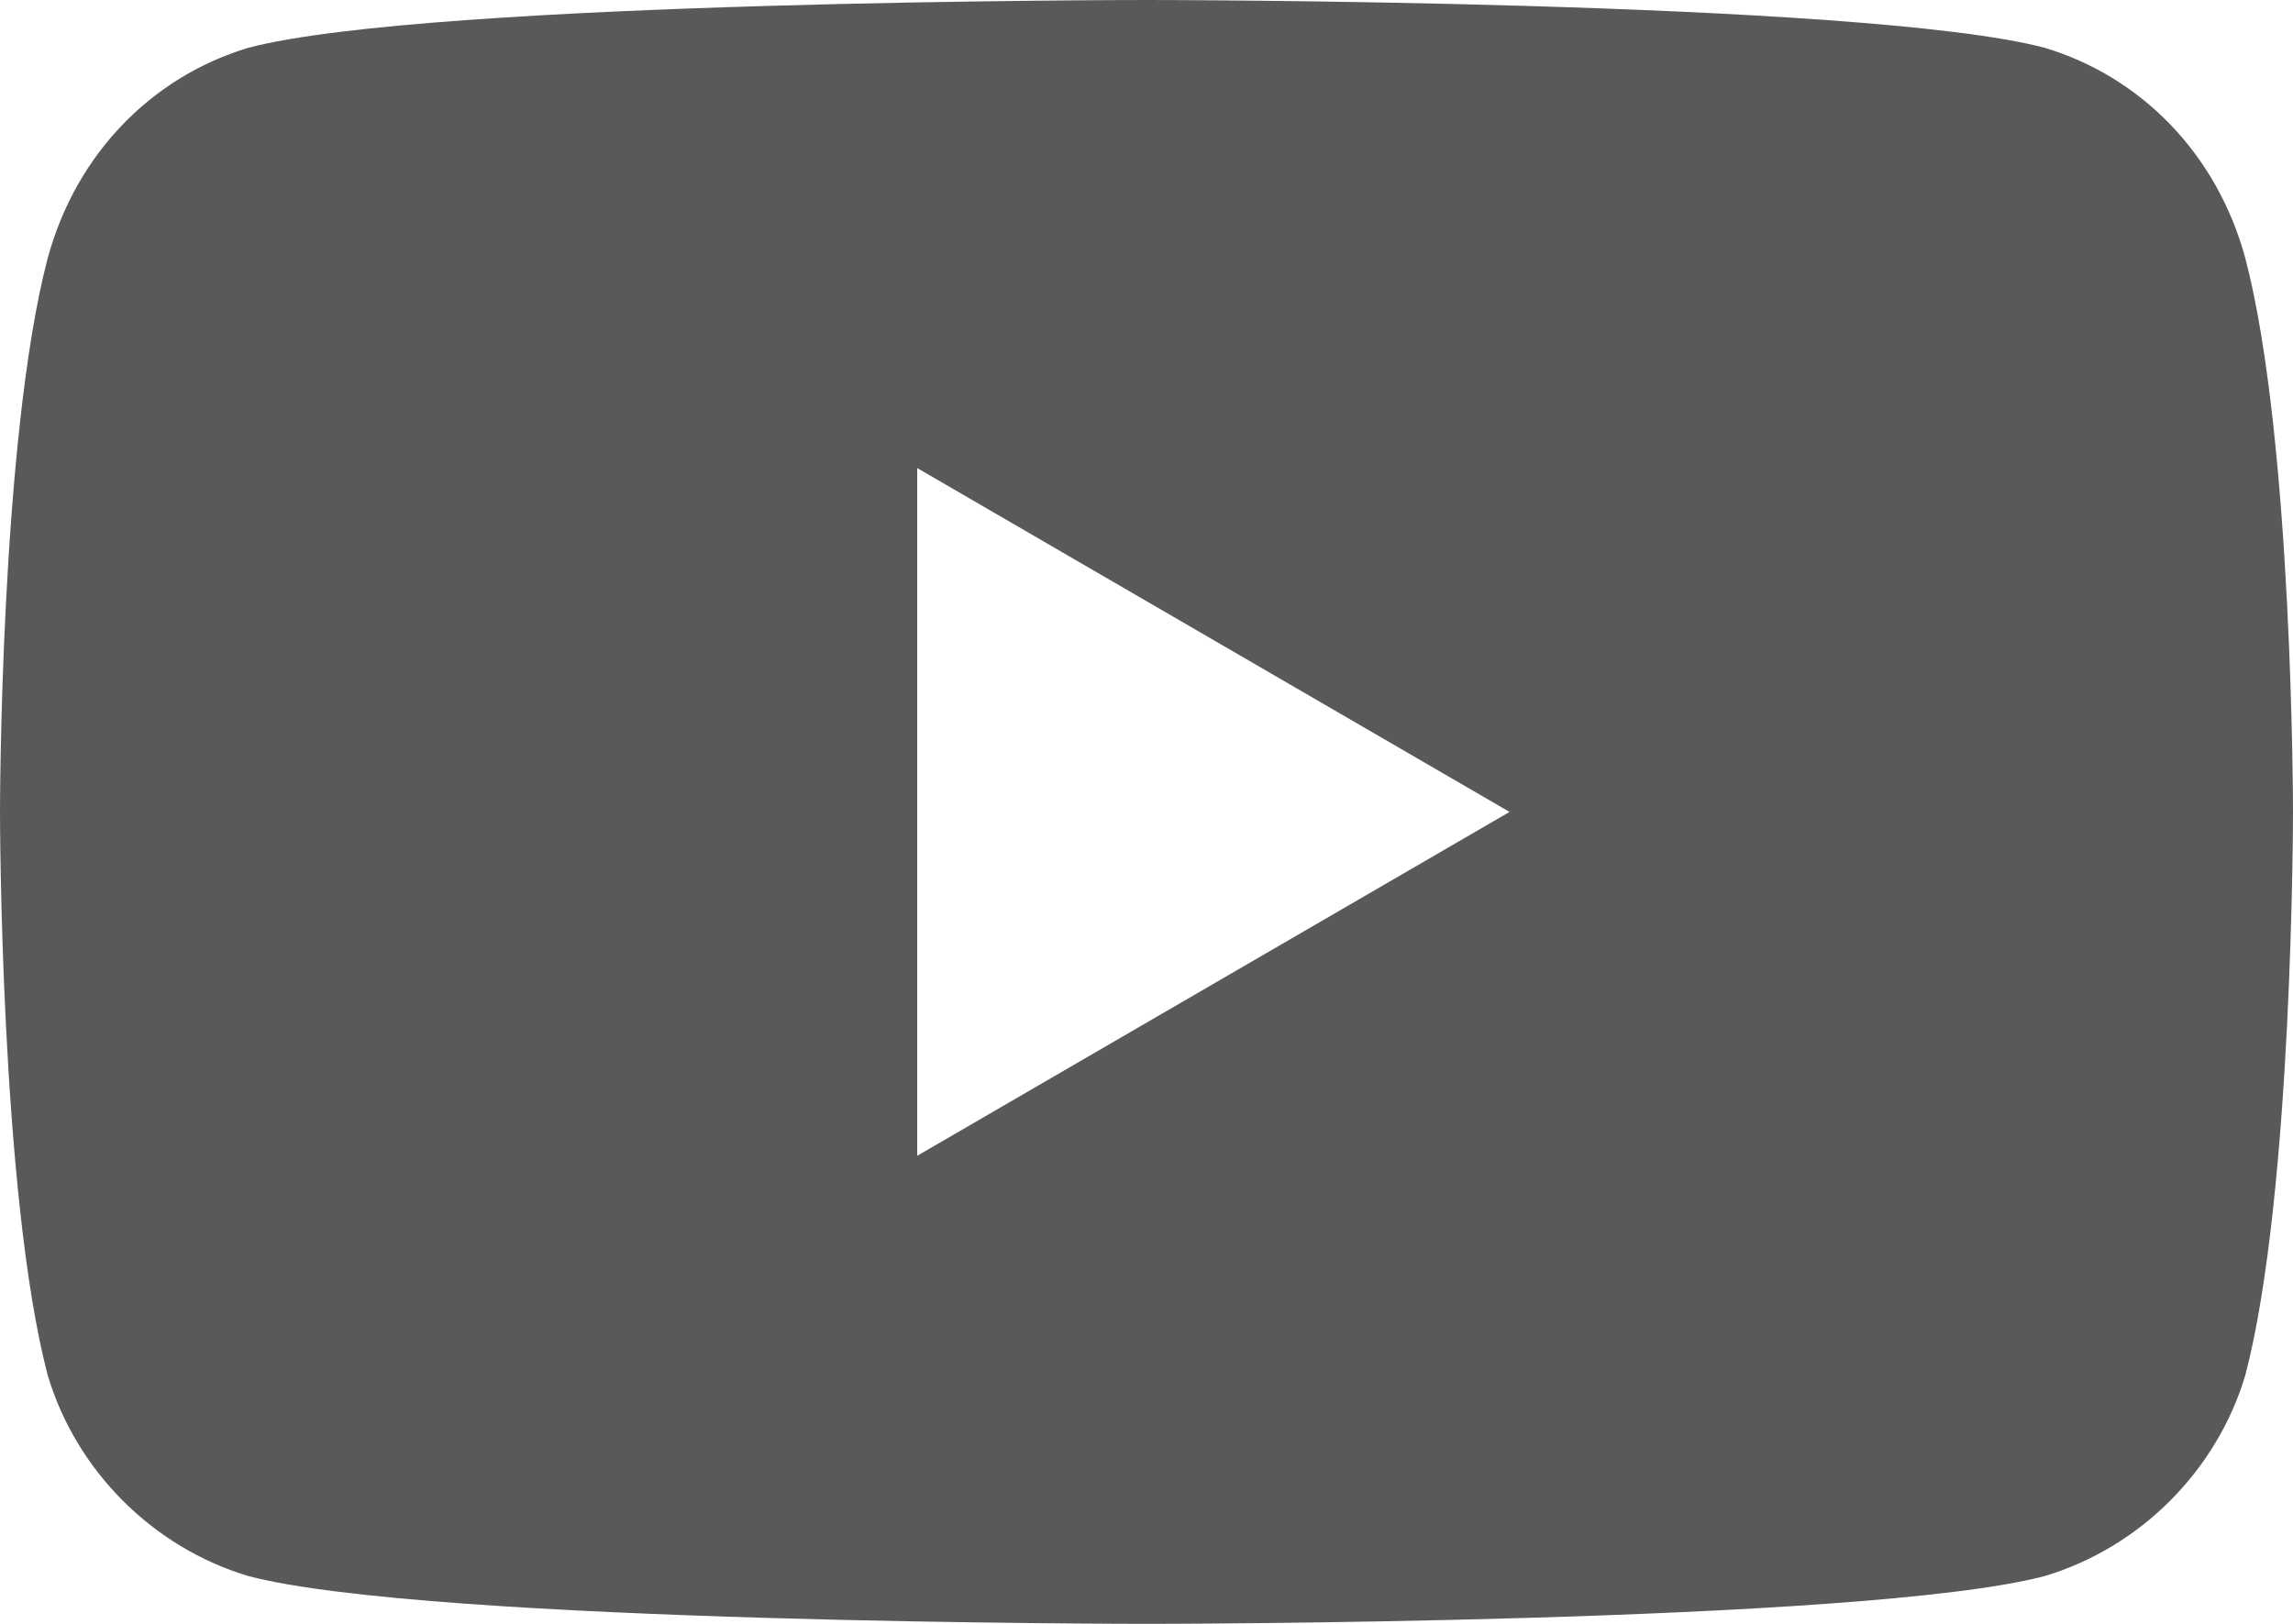
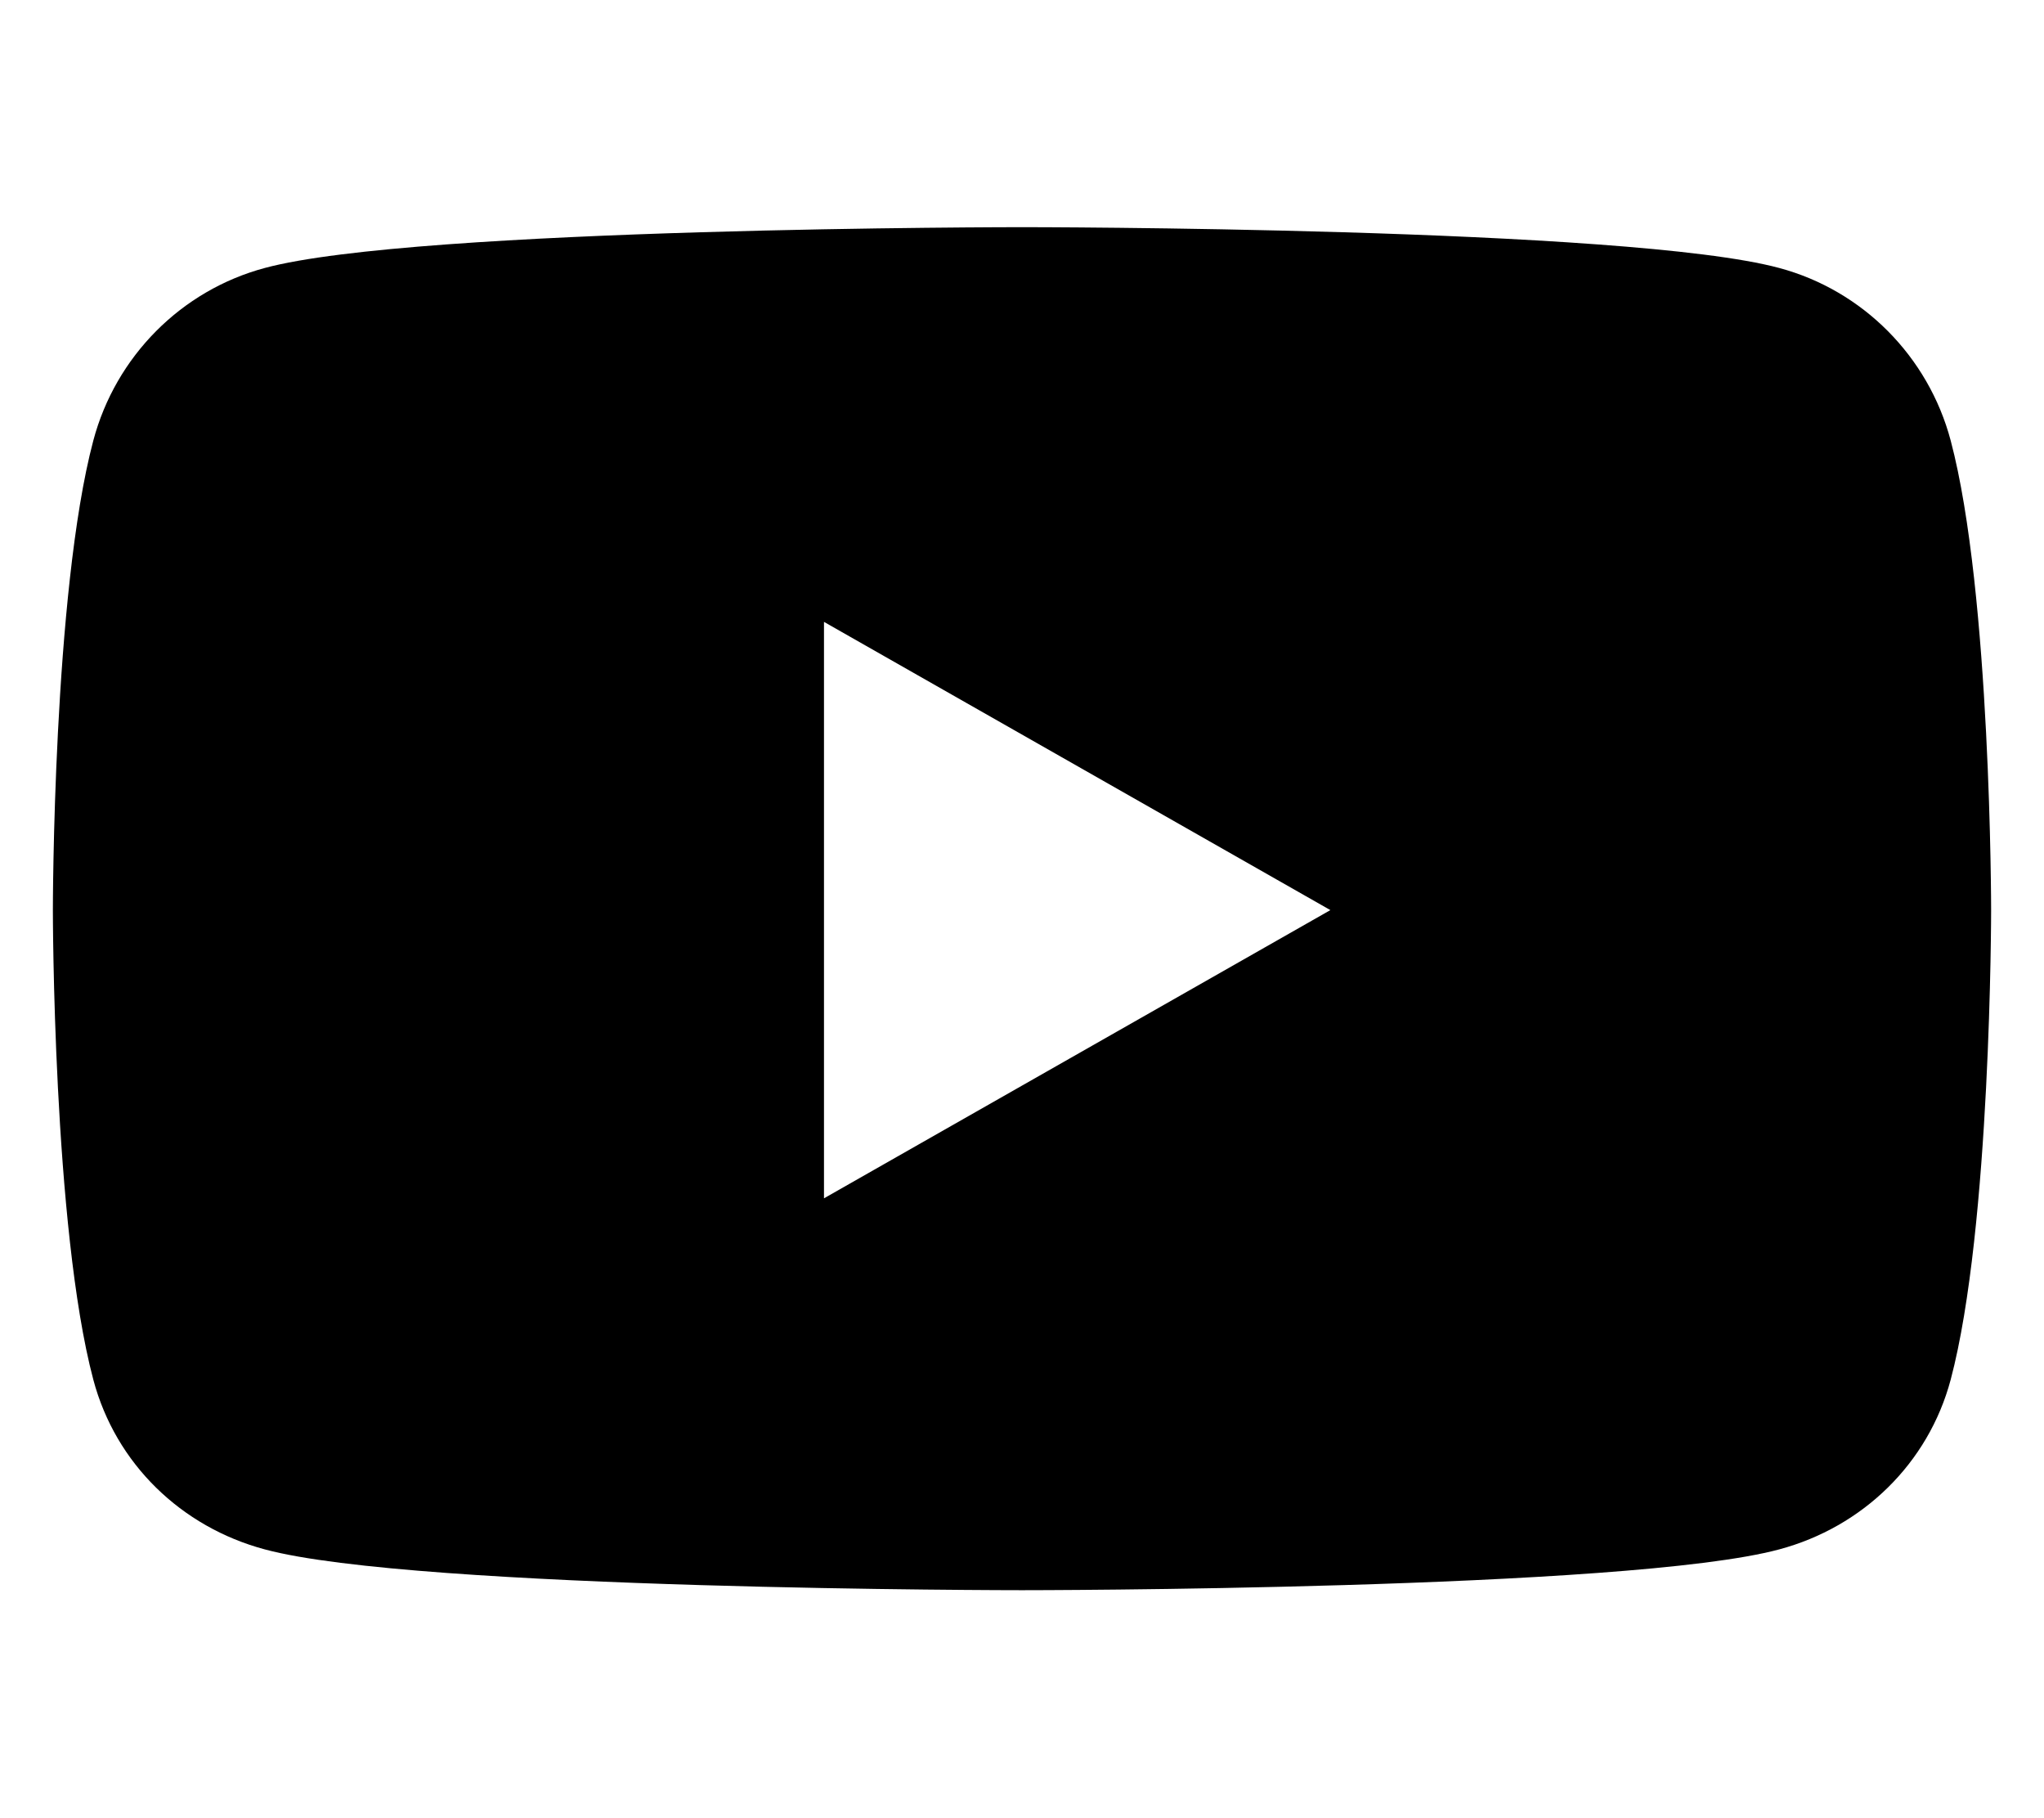
- <svg xmlns="http://www.w3.org/2000/svg" width="24" height="17" viewBox="0 0 24 17">
-   <g fill="none">
-     <g fill="#595959">
-       <path d="M23.5 2.7C23.2 1.6 22.4 0.8 21.4 0.5 19.5 0 12 0 12 0 12 0 4.5 0 2.6 0.5 1.6 0.8 0.8 1.6 0.5 2.7 0 4.6 0 8.5 0 8.5 0 8.5 0 12.5 0.5 14.4 0.8 15.4 1.6 16.2 2.6 16.5 4.5 17 12 17 12 17 12 17 19.5 17 21.4 16.5 22.4 16.2 23.2 15.4 23.5 14.4 24 12.5 24 8.5 24 8.5 24 8.5 24 4.6 23.5 2.7ZM9.6 12.1L9.6 4.9 15.8 8.5 9.6 12.1Z" />
-     </g>
-   </g>
+ <svg xmlns="http://www.w3.org/2000/svg" viewBox="0 0 576 512">
+   <path d="M549.7 124.1c-6.3-23.7-24.8-42.3-48.3-48.6C458.8 64 288 64 288 64S117.2 64 74.6 75.5c-23.5 6.3-42 24.9-48.3 48.6-11.4 42.9-11.4 132.3-11.4 132.3s0 89.4 11.4 132.3c6.3 23.7 24.8 41.5 48.3 47.8C117.2 448 288 448 288 448s170.8 0 213.4-11.5c23.5-6.3 42-24.2 48.3-47.8 11.4-42.9 11.4-132.3 11.4-132.3s0-89.4-11.4-132.3zm-317.5 213.5V175.2l142.7 81.2-142.7 81.2z" />
</svg>
